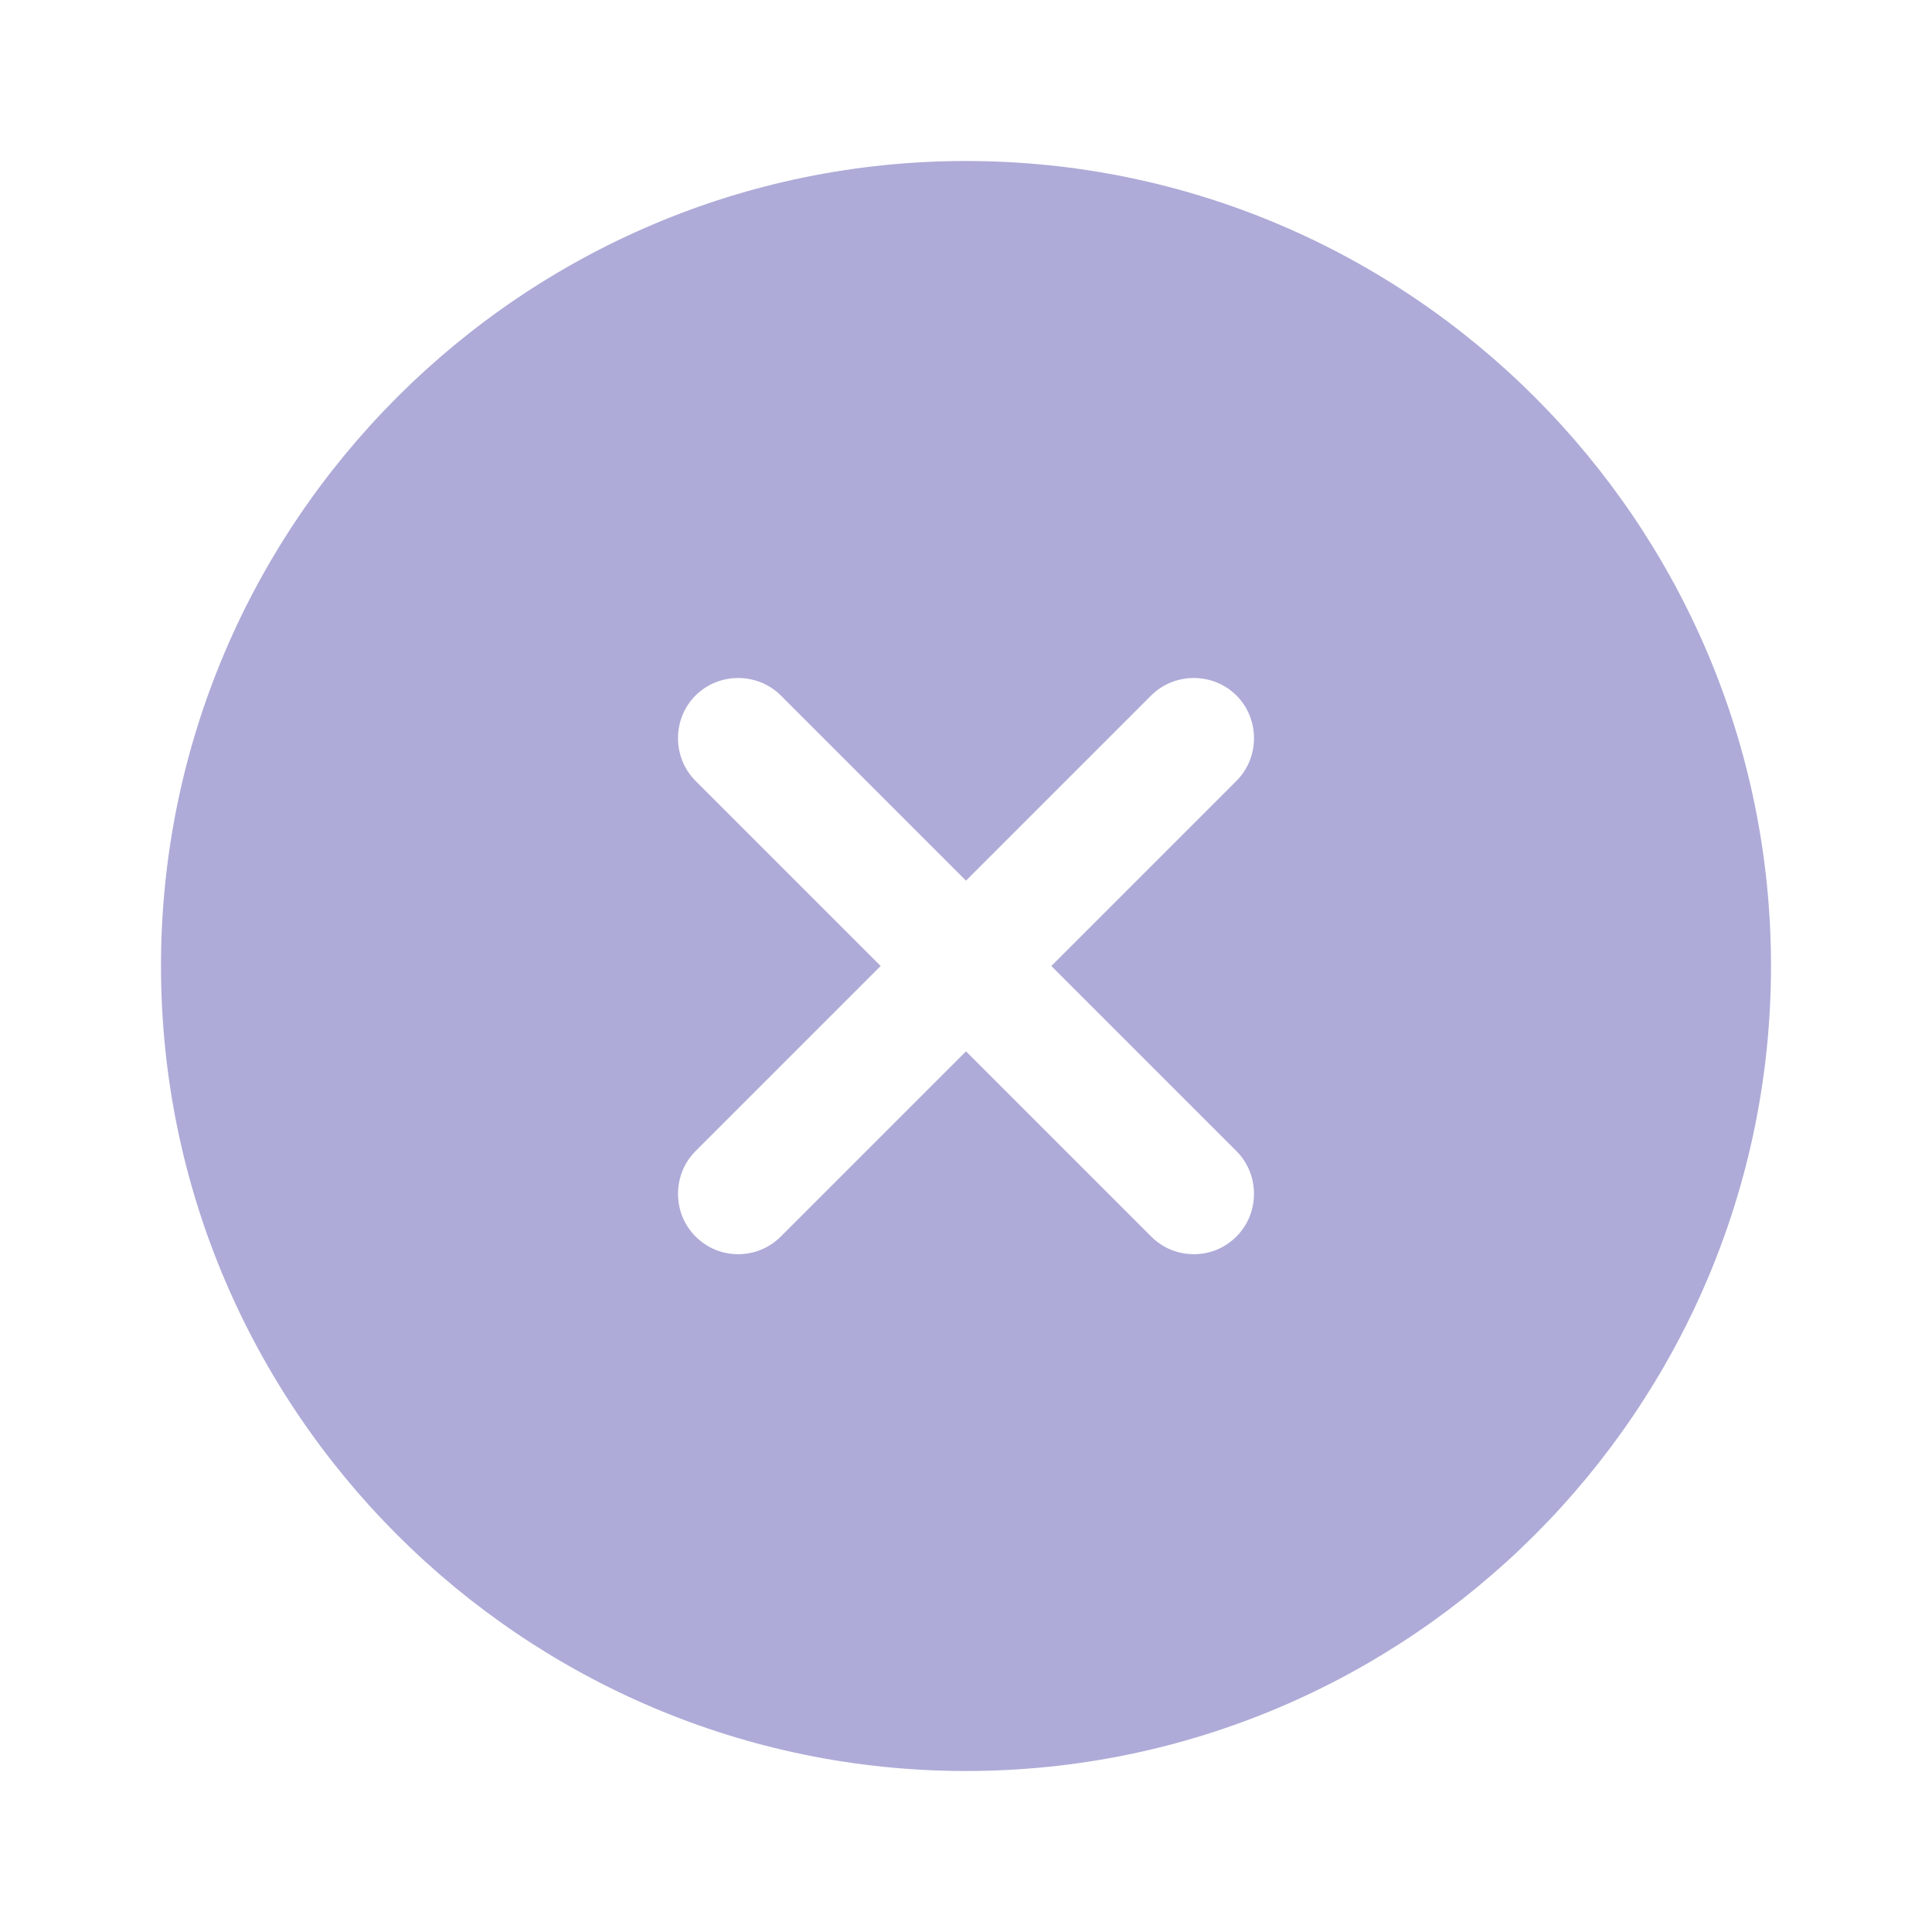
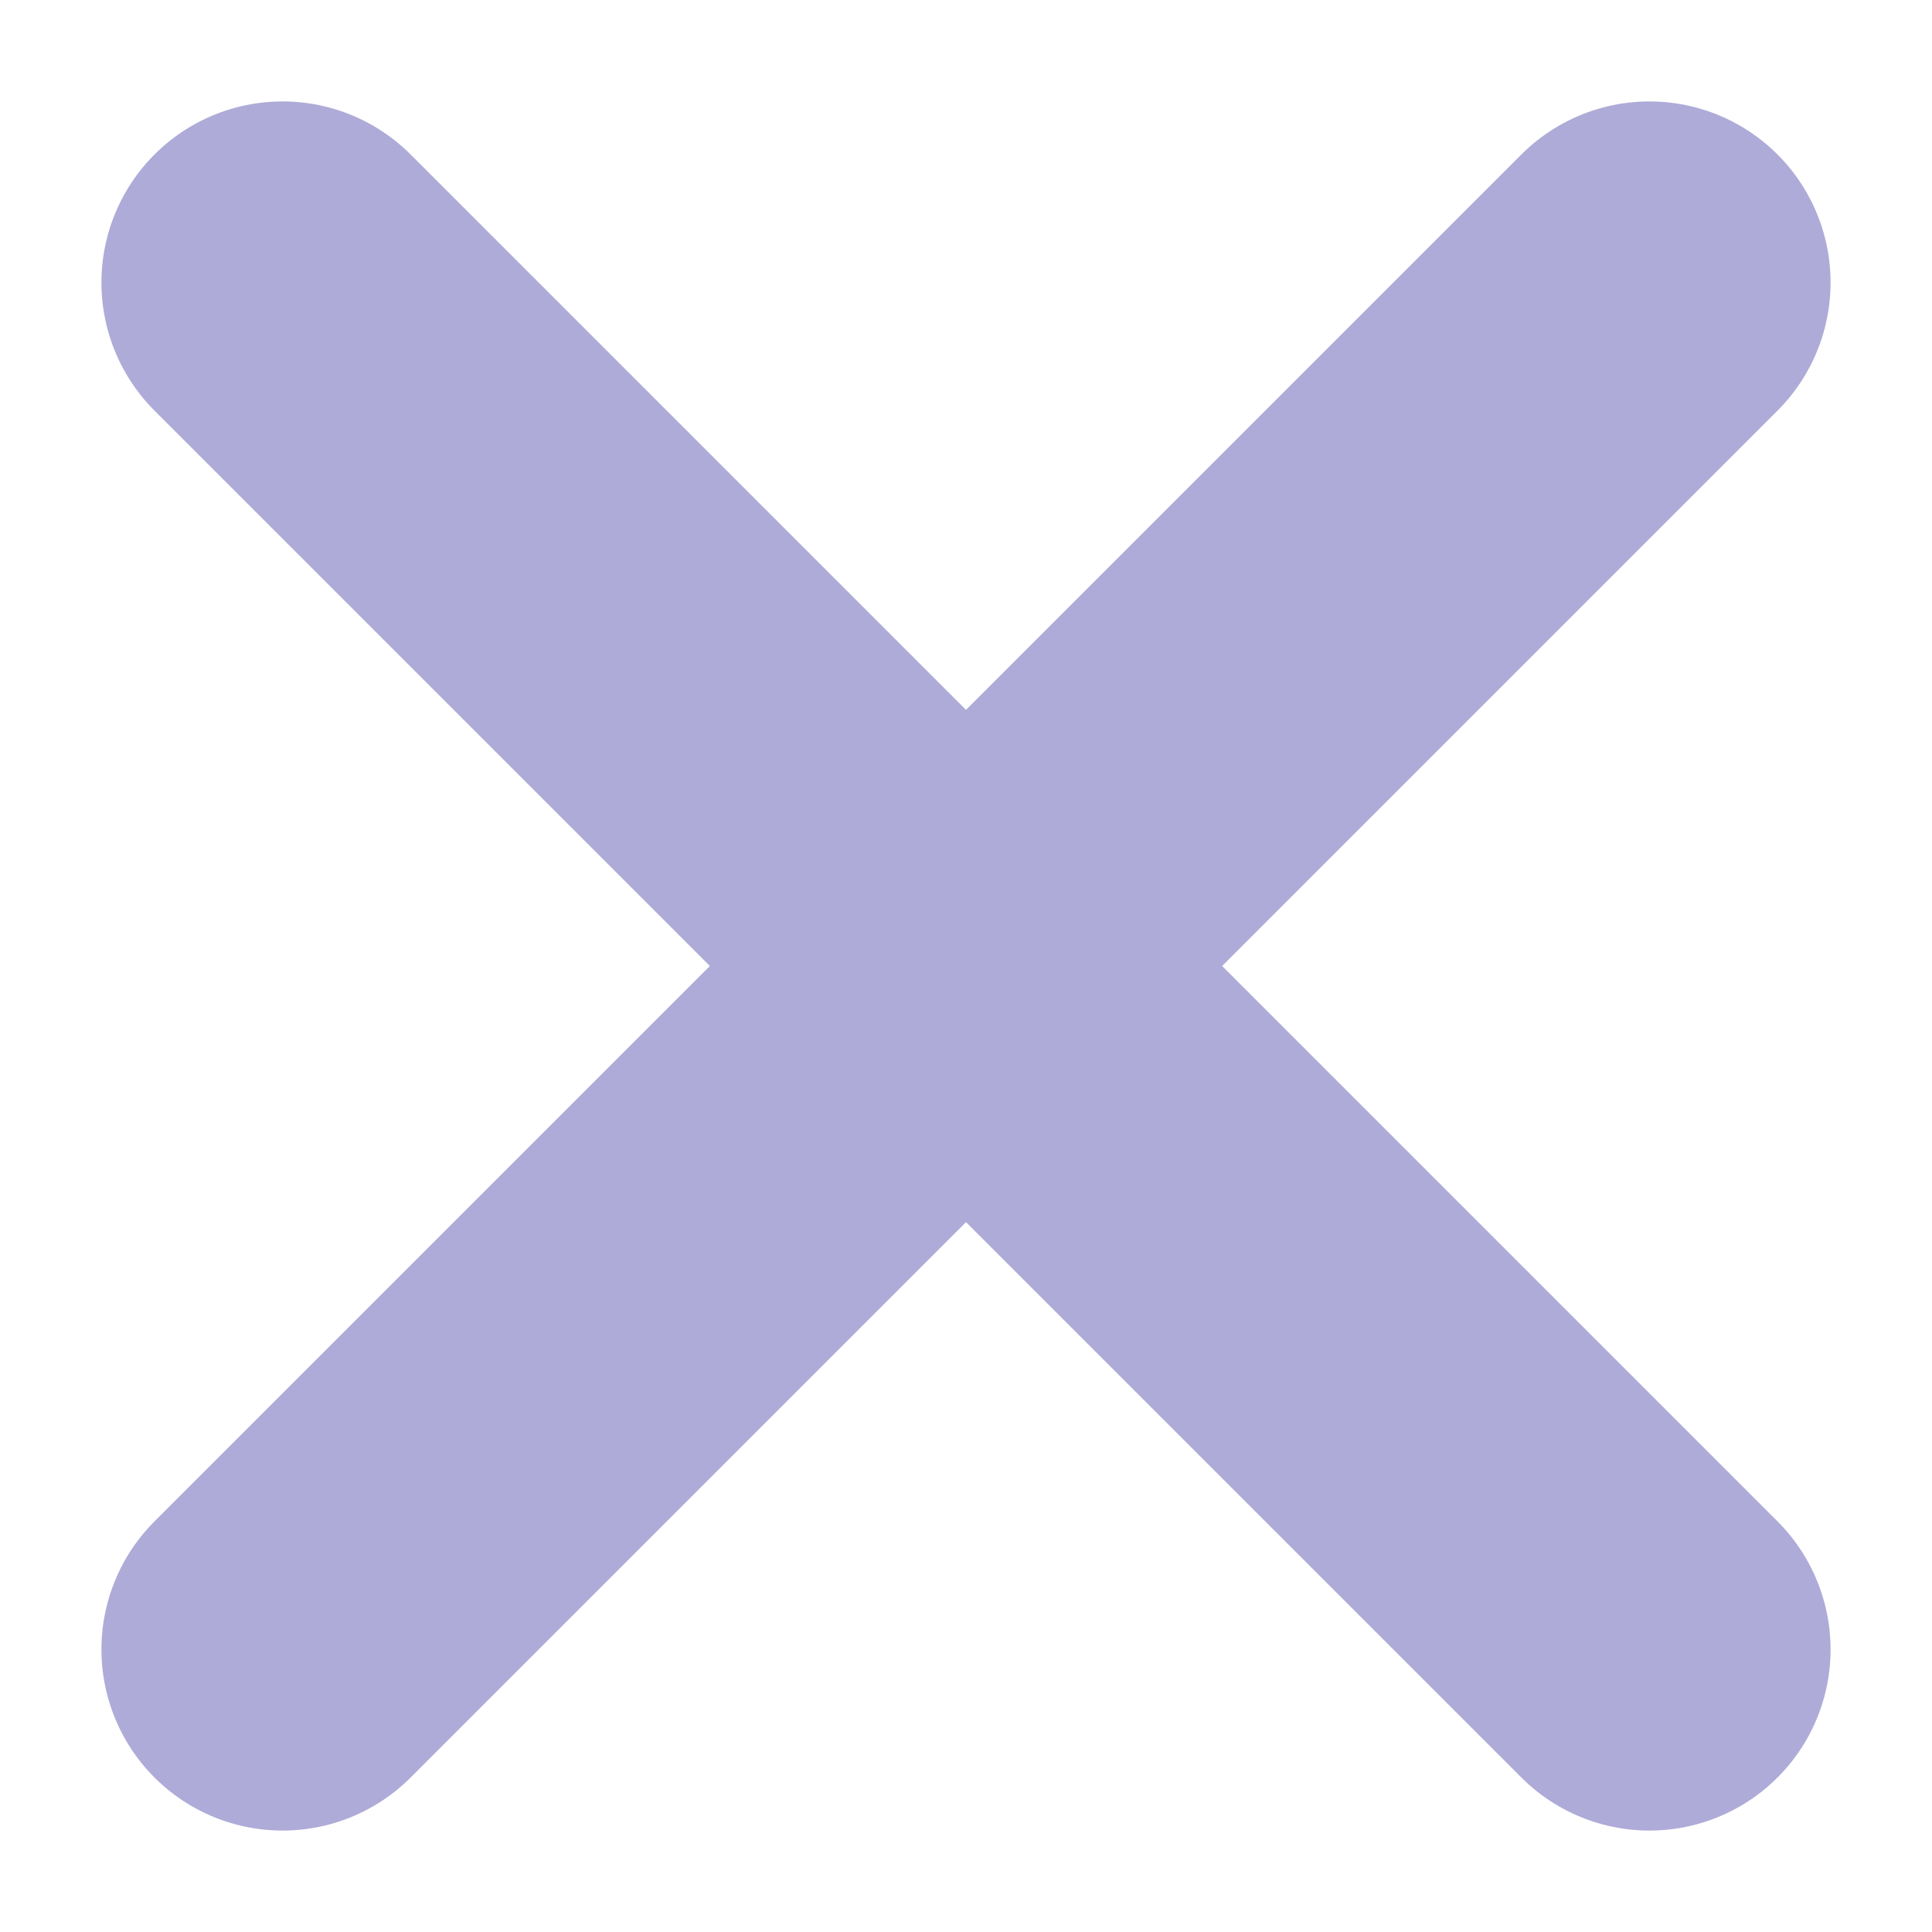
- <svg xmlns="http://www.w3.org/2000/svg" width="24" height="24" viewBox="0 0 24 24" fill="none">
-   <path d="M12 2C6.49 2 2 6.49 2 12C2 17.51 6.49 22 12 22C17.51 22 22 17.51 22 12C22 6.49 17.51 2 12 2ZM15.36 14.3C15.65 14.59 15.65 15.07 15.36 15.36C15.21 15.51 15.02 15.58 14.83 15.58C14.64 15.58 14.45 15.51 14.3 15.36L12 13.06L9.7 15.36C9.55 15.51 9.36 15.58 9.17 15.58C8.98 15.58 8.79 15.51 8.64 15.36C8.35 15.07 8.35 14.59 8.64 14.3L10.94 12L8.64 9.7C8.35 9.41 8.35 8.93 8.64 8.64C8.93 8.35 9.41 8.35 9.7 8.64L12 10.94L14.3 8.64C14.59 8.35 15.07 8.35 15.36 8.64C15.65 8.93 15.65 9.41 15.36 9.7L13.06 12L15.36 14.3Z" fill="#AEABD8" />
+ <svg xmlns="http://www.w3.org/2000/svg" width="8" height="8" viewBox="0 0 8 8" fill="none">
+   <path d="M1.17 6.83L6.83 1.17" stroke="#AEABD8" stroke-width="1.5" stroke-linecap="round" stroke-linejoin="round" />
+   <path d="M6.83 6.83L1.17 1.17" stroke="#AEABD8" stroke-width="1.5" stroke-linecap="round" stroke-linejoin="round" />
</svg>
